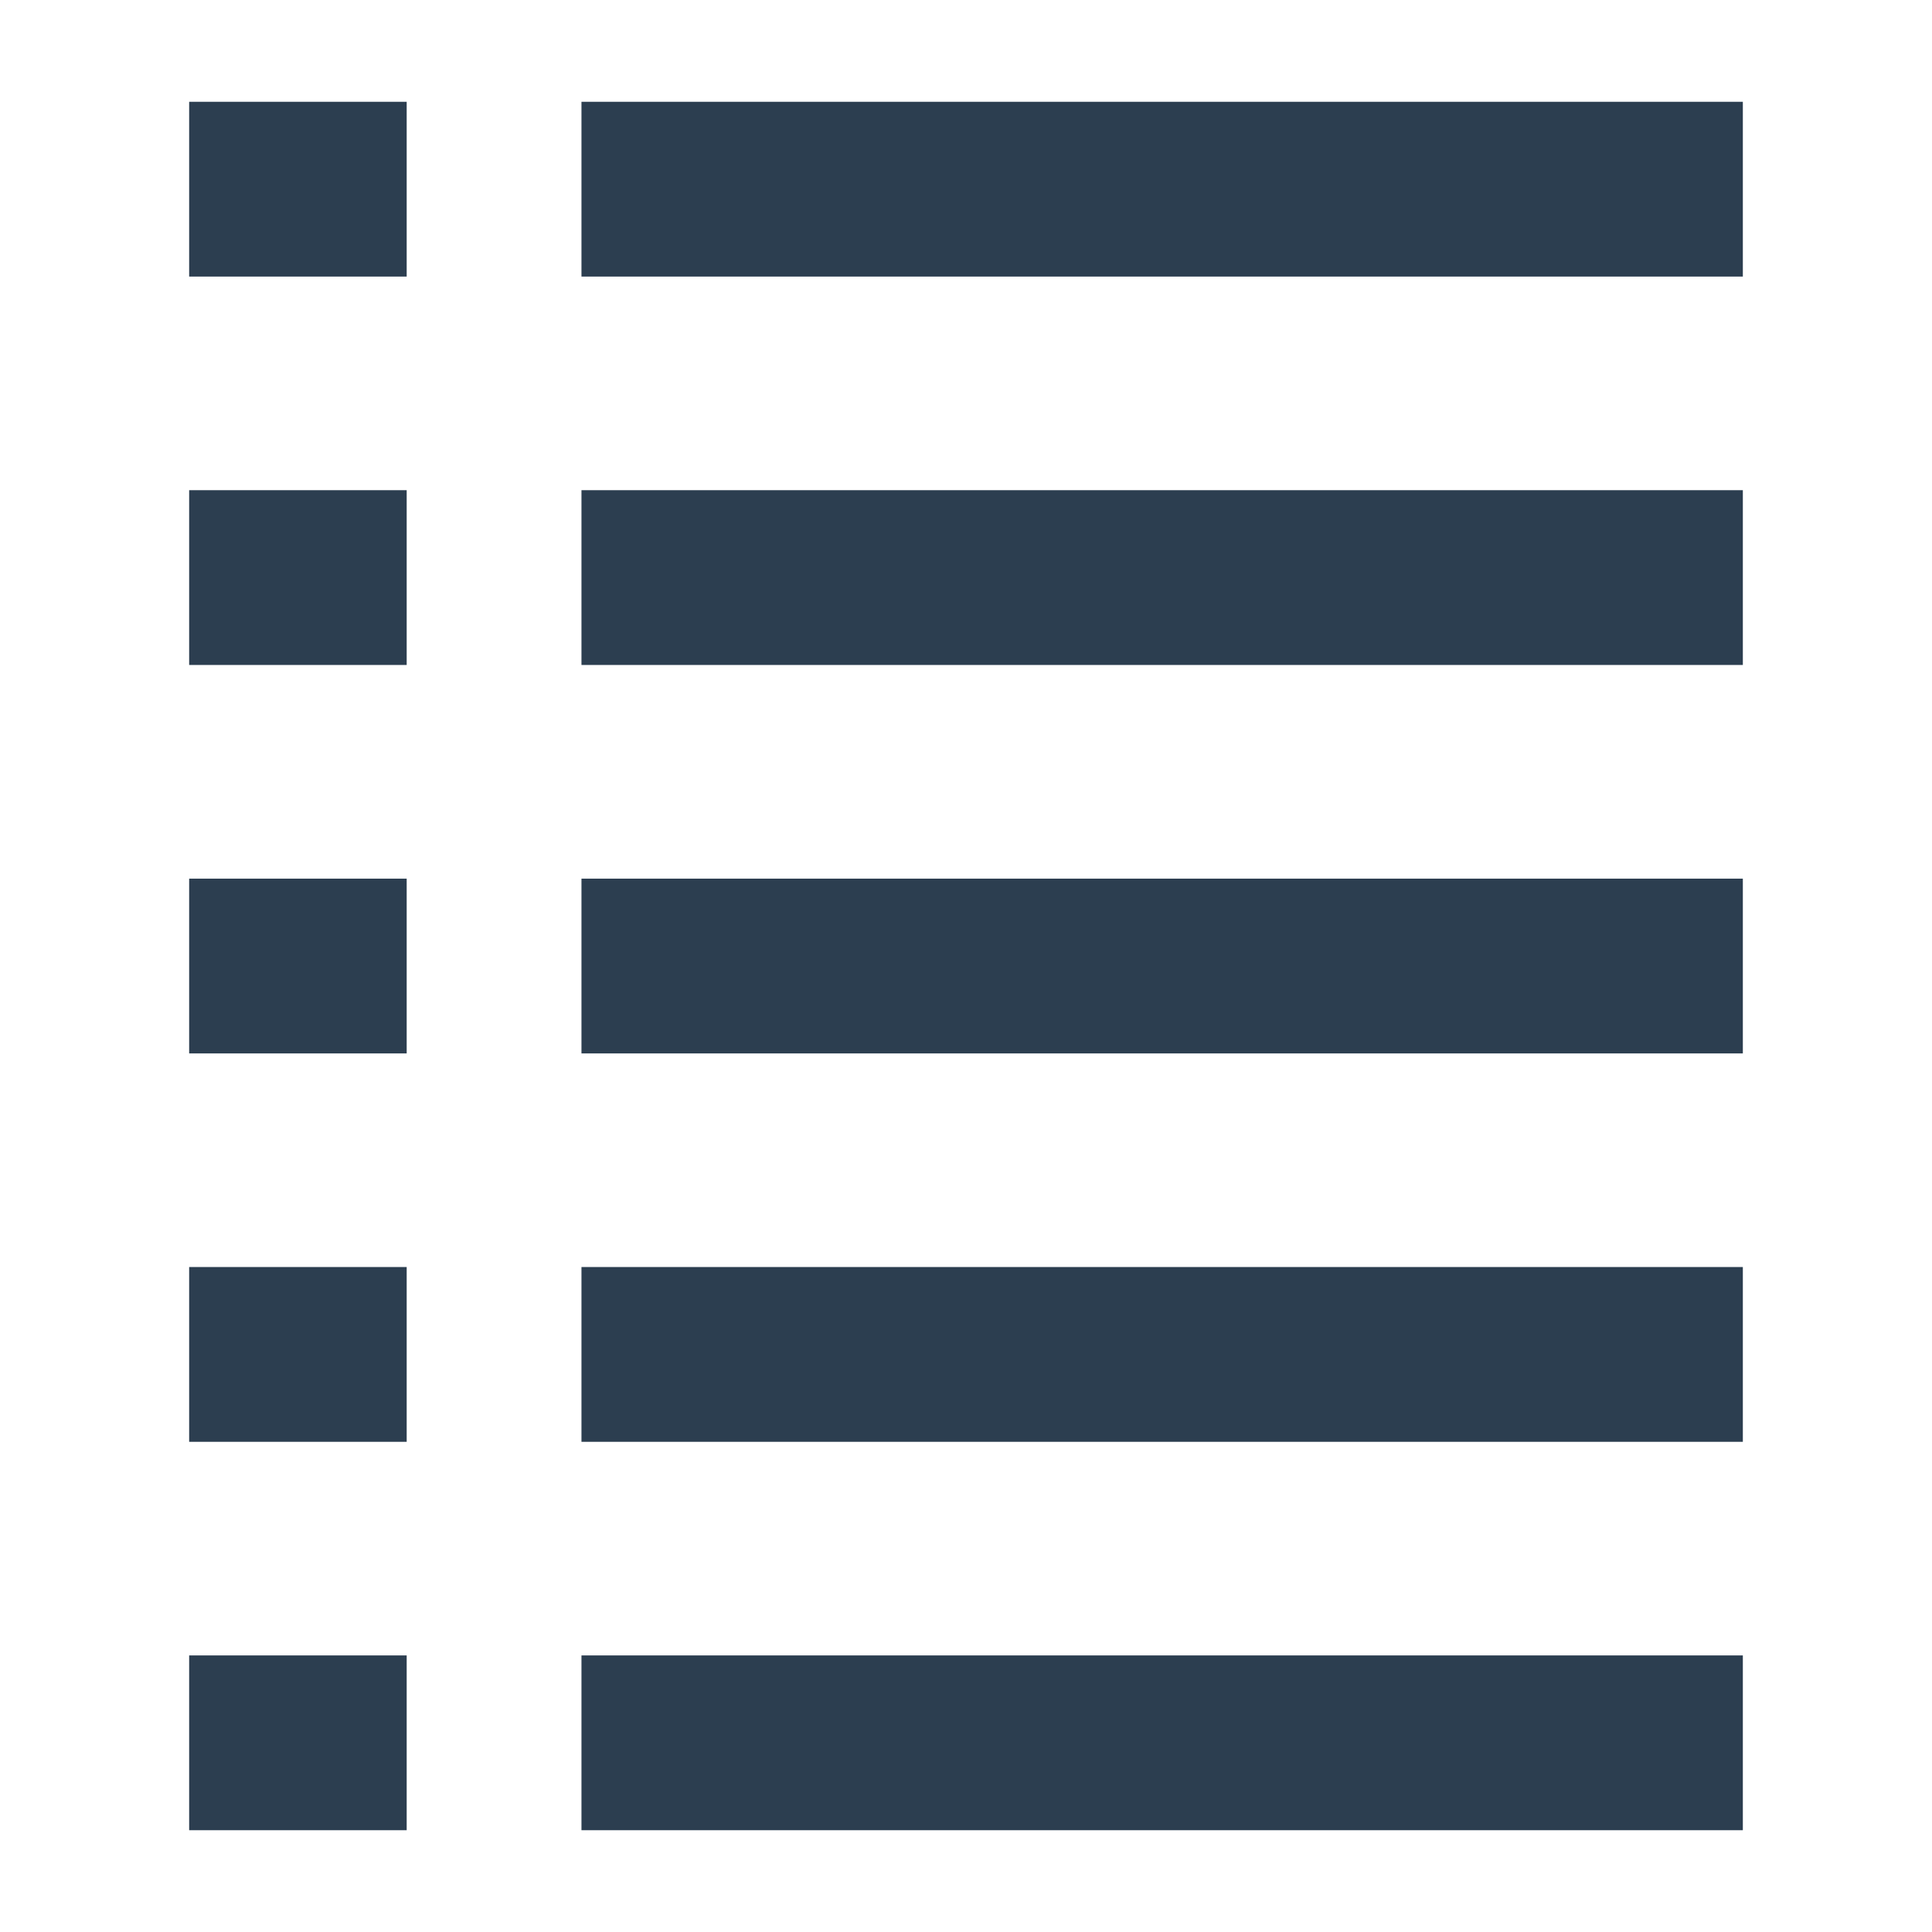
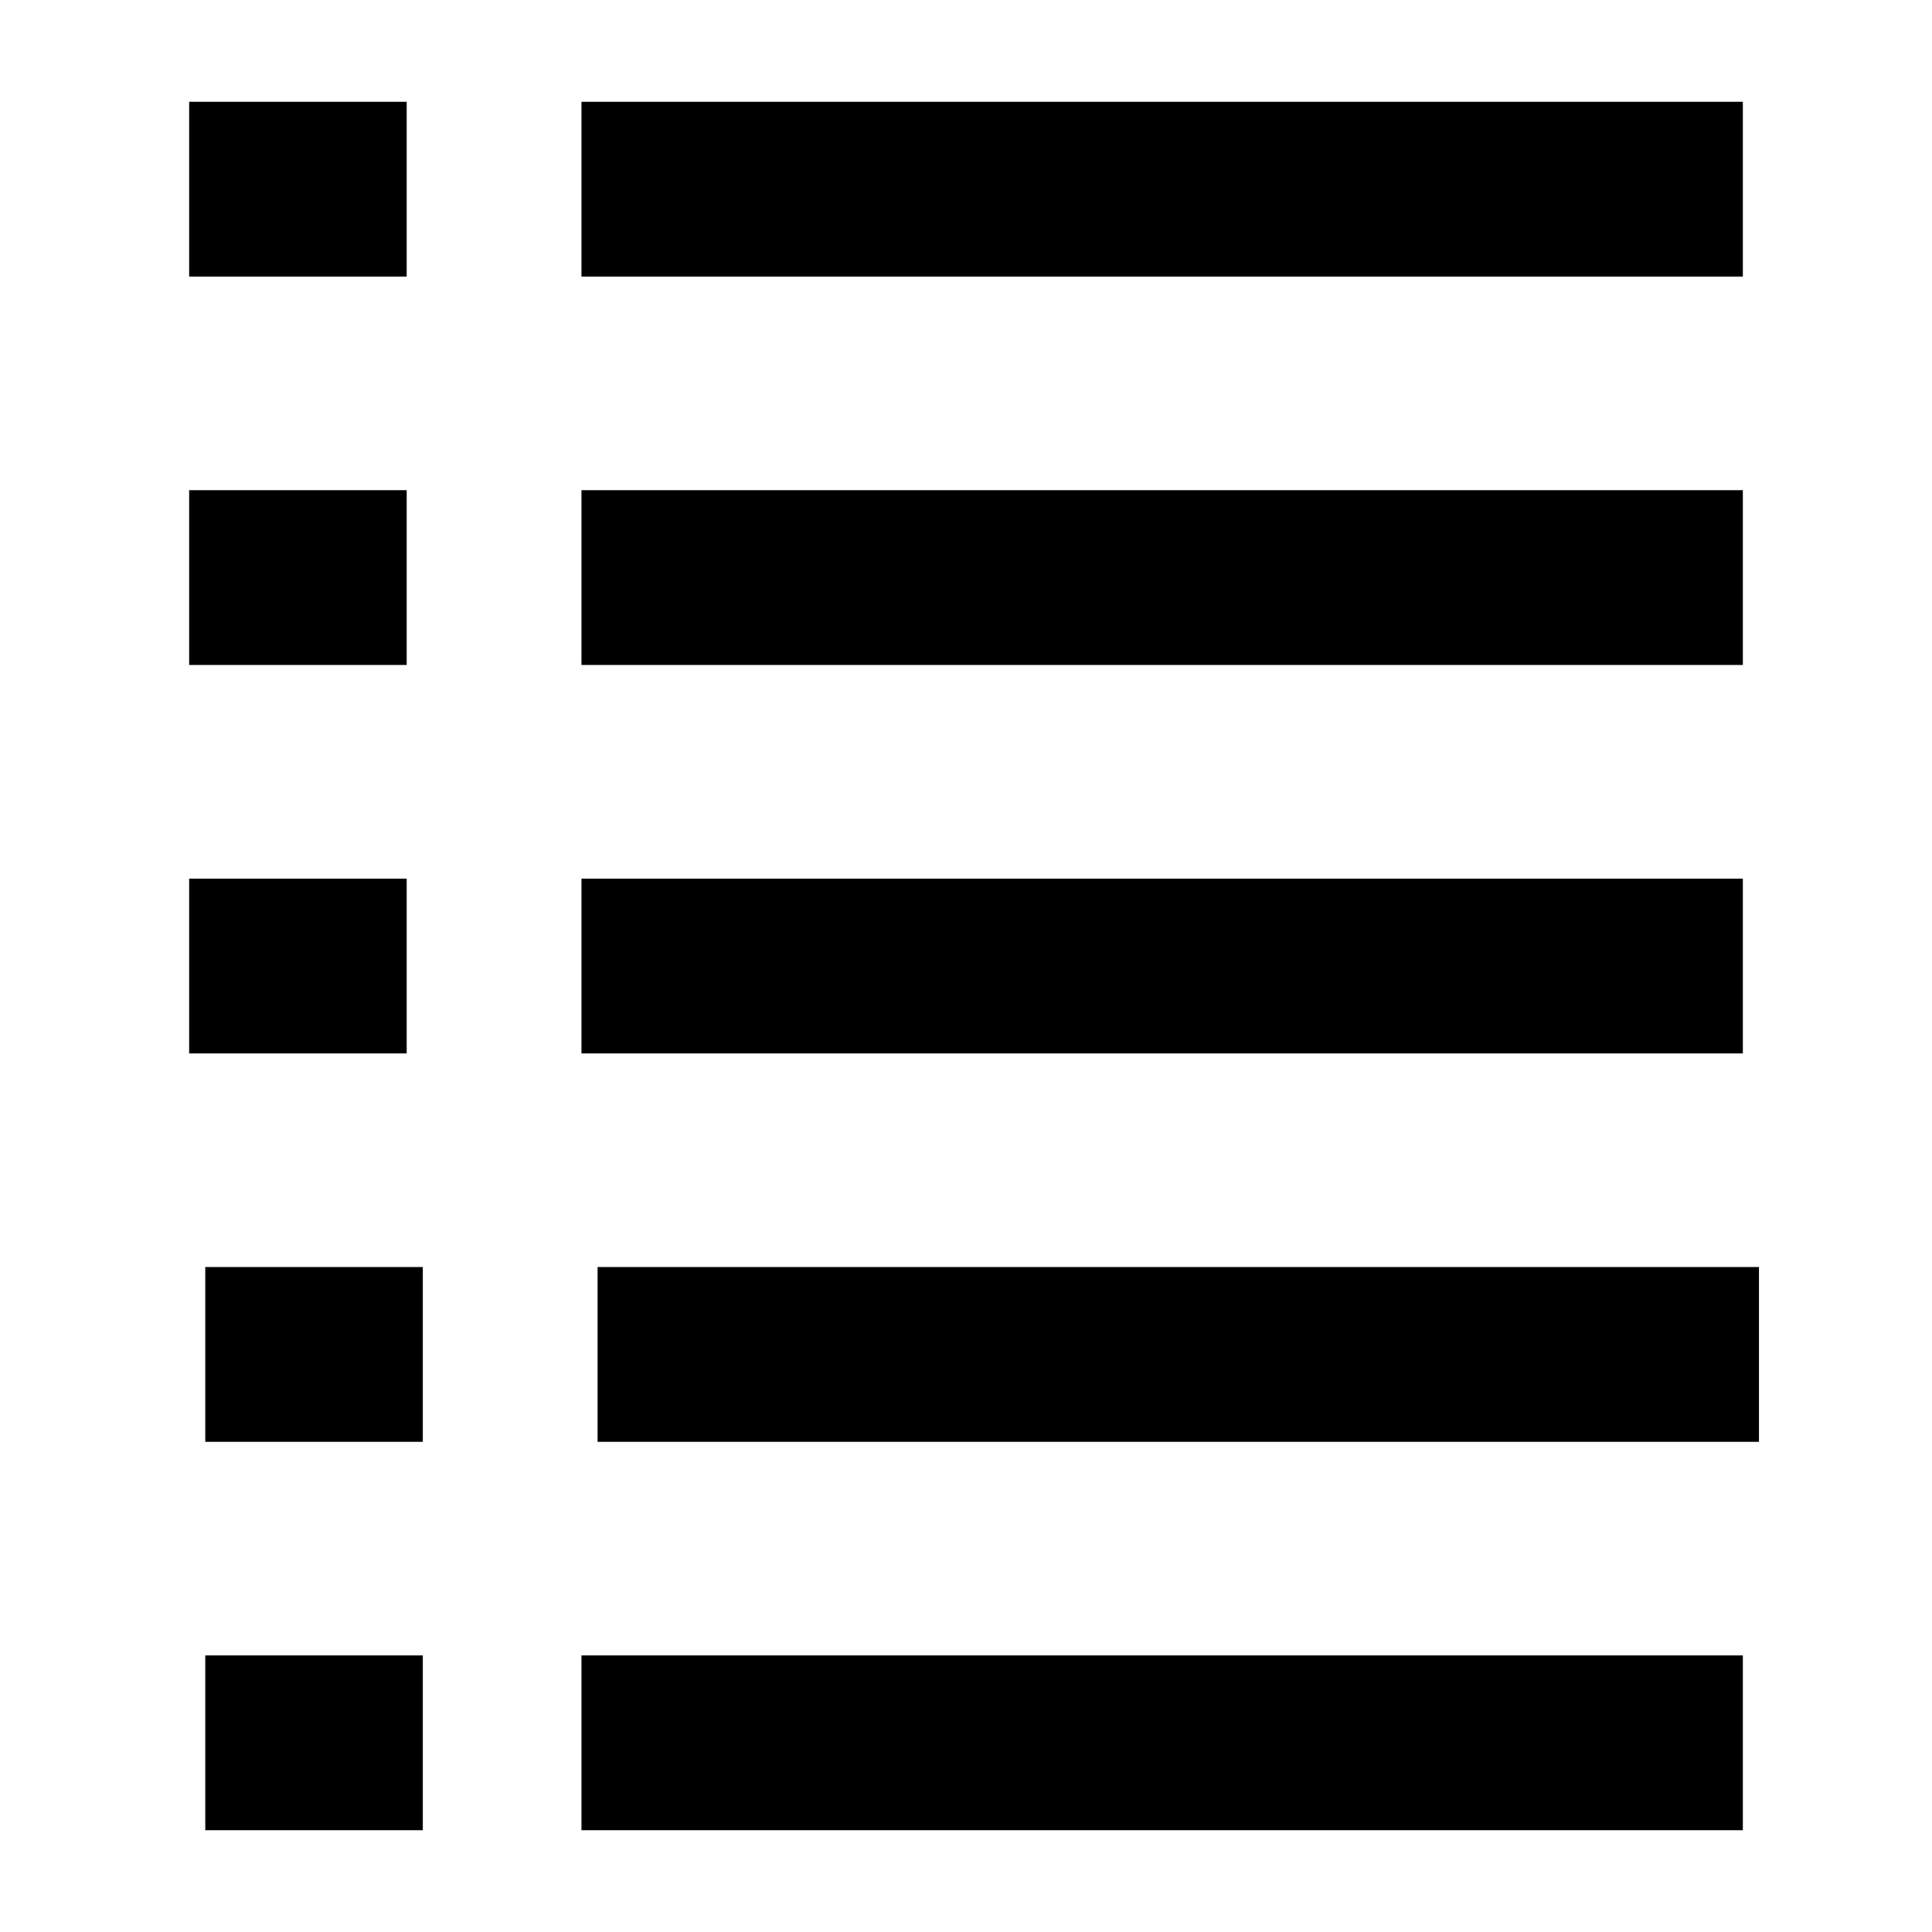
- <svg xmlns="http://www.w3.org/2000/svg" width="32" height="32" fill="#2c3e50">
+ <svg xmlns="http://www.w3.org/2000/svg" width="32" height="32">
  <g>
-     <rect x="-1" y="-1" width="34" height="34" id="canvas_background" fill="none" />
+     <rect fill="none" id="canvas_background" height="34" width="34" y="-1" x="-1" />
  </g>
  <g>
-     <g stroke="null" id="svg_16">
-       <g stroke="null" id="svg_1">
-         <rect stroke="null" x="9.631" y="27.419" width="19.236" height="2.895" id="svg_2" />
-         <rect stroke="null" x="3.133" y="27.419" width="3.603" height="2.895" id="svg_3" />
-       </g>
-       <g stroke="null" id="svg_4">
-         <rect stroke="null" x="9.631" y="20.986" width="19.236" height="2.895" id="svg_5" />
-         <rect stroke="null" x="3.133" y="20.986" width="3.603" height="2.895" id="svg_6" />
-       </g>
-       <g stroke="null" id="svg_7">
-         <rect stroke="null" x="3.133" y="14.553" width="3.603" height="2.895" id="svg_8" />
-         <rect stroke="null" x="9.631" y="14.553" width="19.236" height="2.895" id="svg_9" />
-       </g>
-       <g stroke="null" id="svg_10">
-         <rect stroke="null" x="3.133" y="8.119" width="3.603" height="2.895" id="svg_11" />
-         <rect stroke="null" x="9.631" y="8.119" width="19.236" height="2.895" id="svg_12" />
-       </g>
-       <g stroke="null" id="svg_13">
-         <rect stroke="null" x="3.133" y="1.686" width="3.603" height="2.895" id="svg_14" />
-         <rect stroke="null" x="9.631" y="1.686" width="19.236" height="2.895" id="svg_15" />
-       </g>
-     </g>
+     <path id="svg_2" d="M9.631,1.686l19.236,0l0,2.895l-19.236,0l0,-2.895z M3.133,1.686l3.603,0l0,2.895l-3.603,0l0,-2.895z M9.631,8.119l19.236,0l0,2.895l-19.236,0l0,-2.895z M3.133,8.119l3.603,0l0,2.895l-3.603,0l0,-2.895z M9.631,14.553l19.236,0l0,2.895l-19.236,0l0,-2.895zM3.133,14.553l3.603,0l0,2.895l-3.603,0l0,-2.895z M3.4,20.986l3.603,0l0,2.895l-3.603,0l0,-2.895z M9.631,27.419l19.236,0l0,2.895l-19.236,0l0,-2.895z M3.4,27.419l3.603,0l0,2.895l-3.603,0l0,-2.895z M9.898,20.986l19.236,0l0,2.895l-19.236,0l0,-2.895z" opacity="undefined" stroke="null" />
  </g>
</svg>
